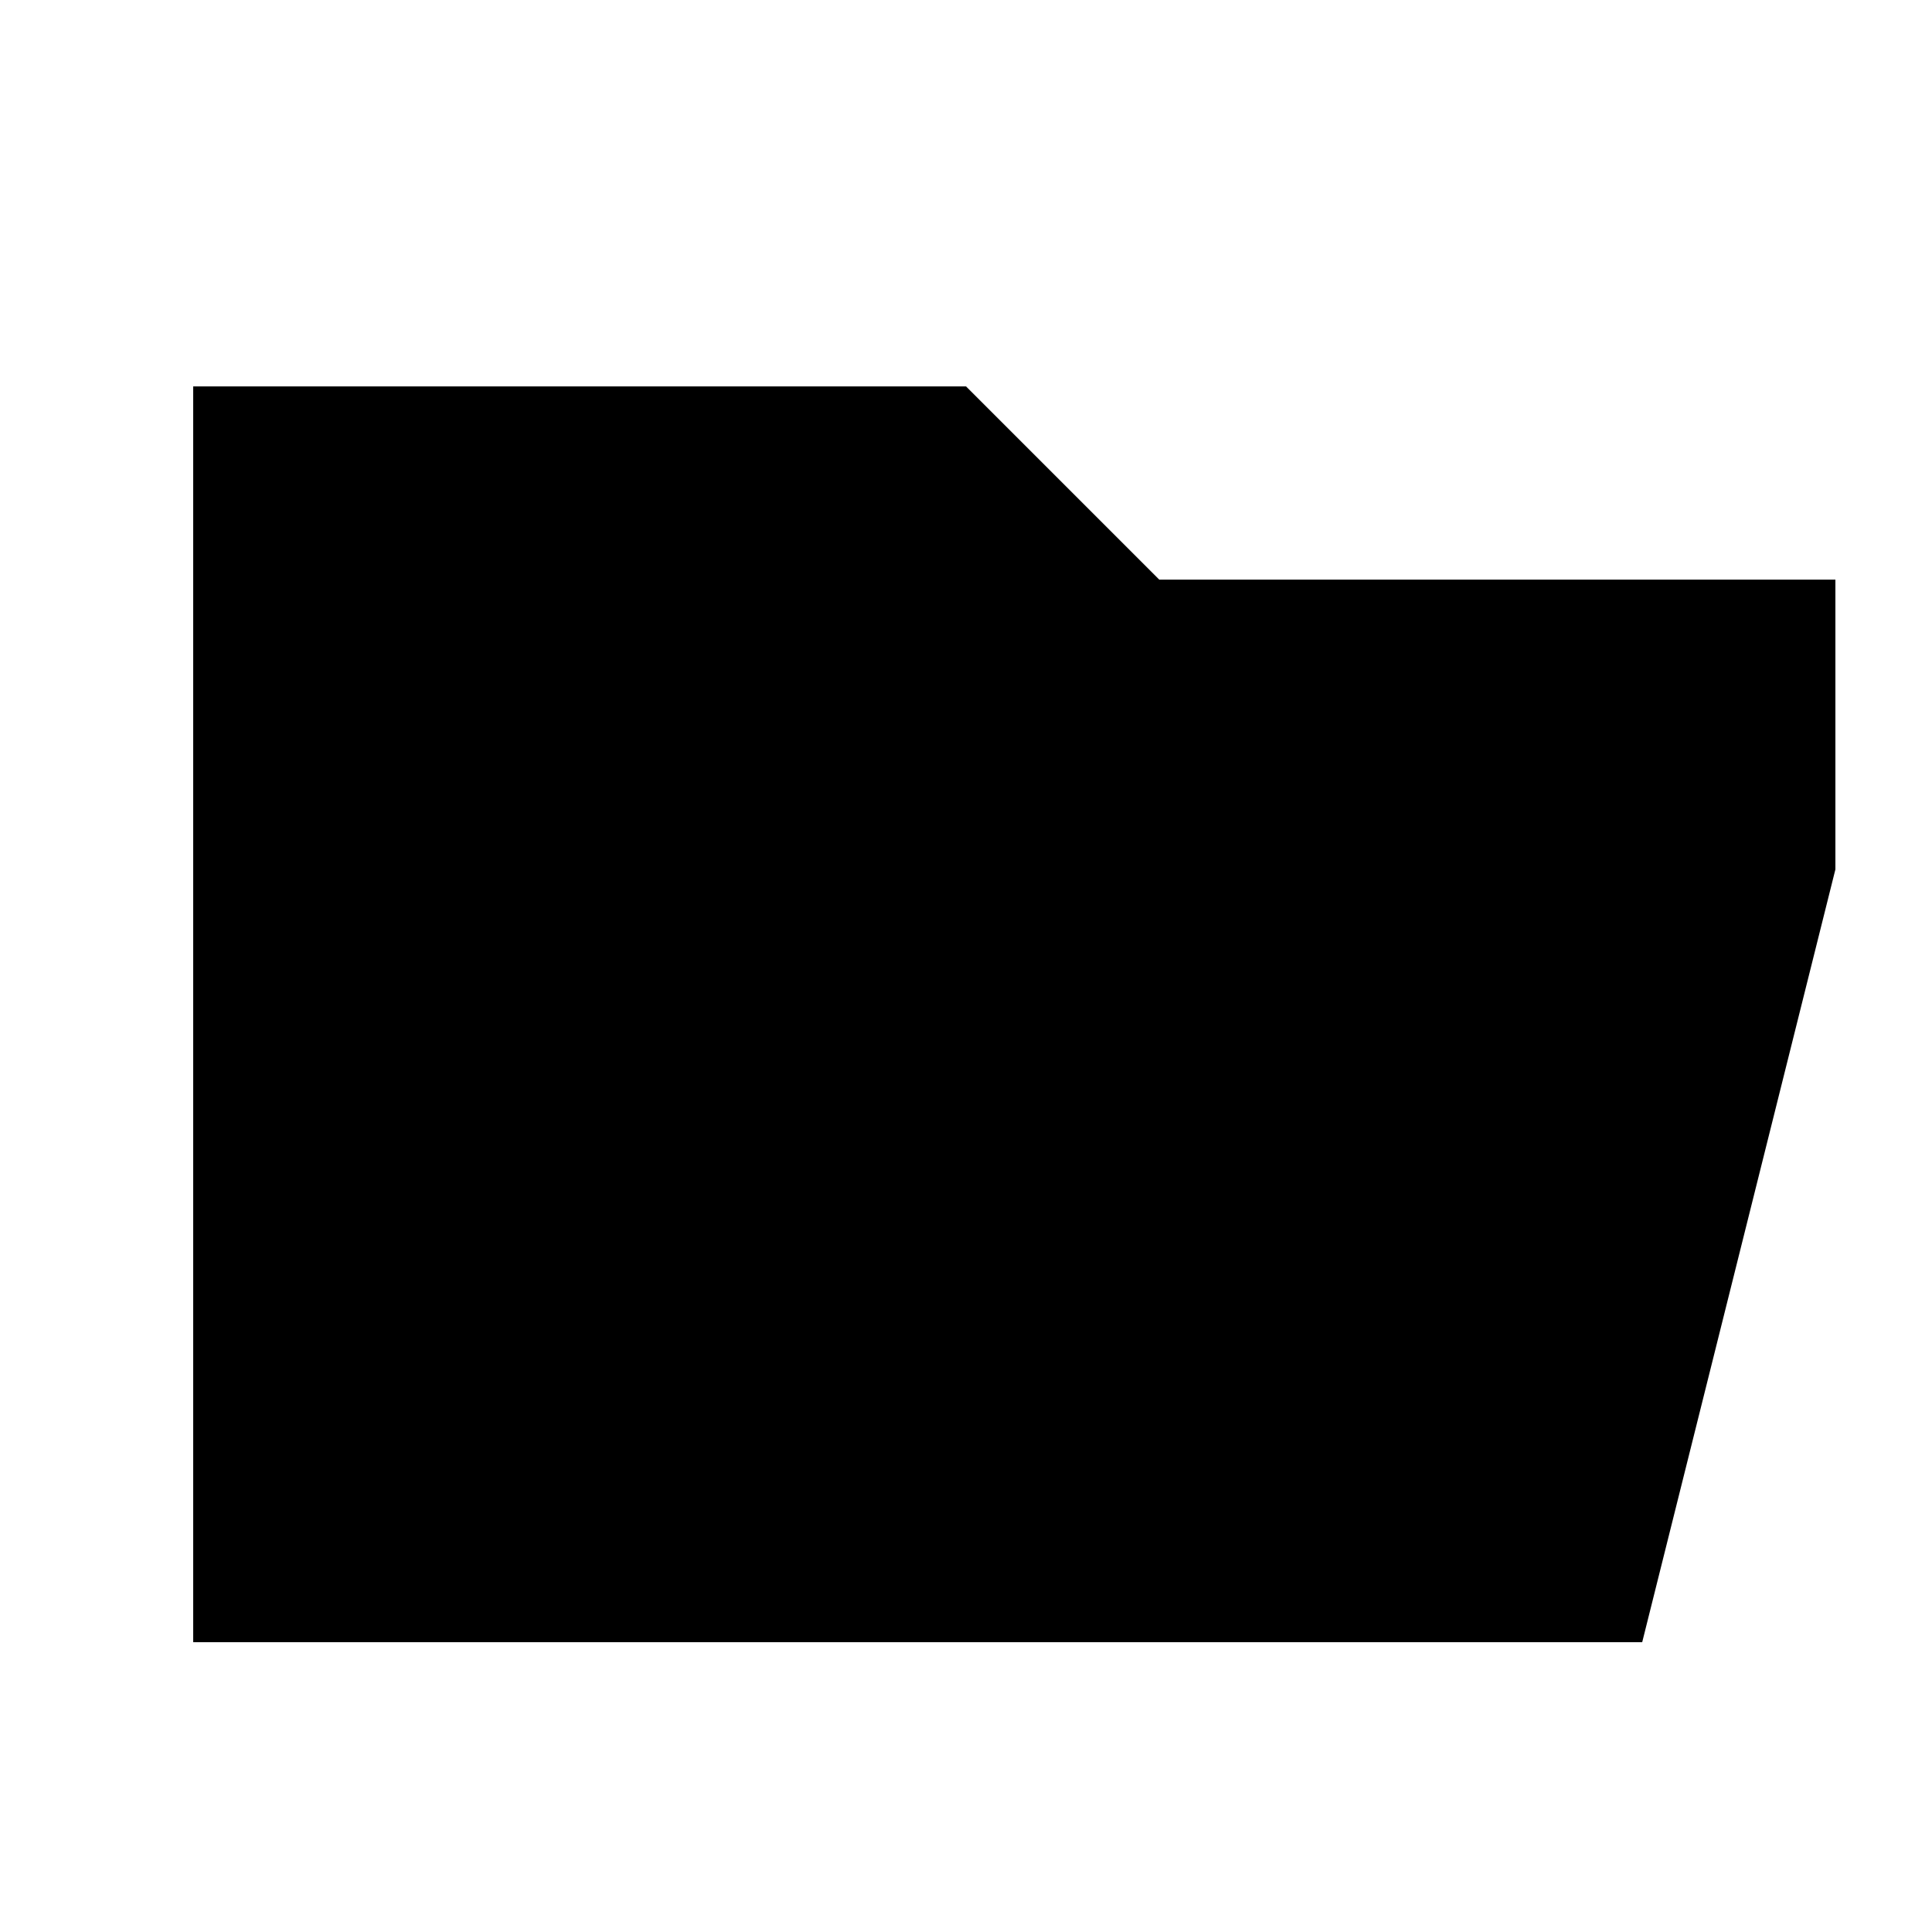
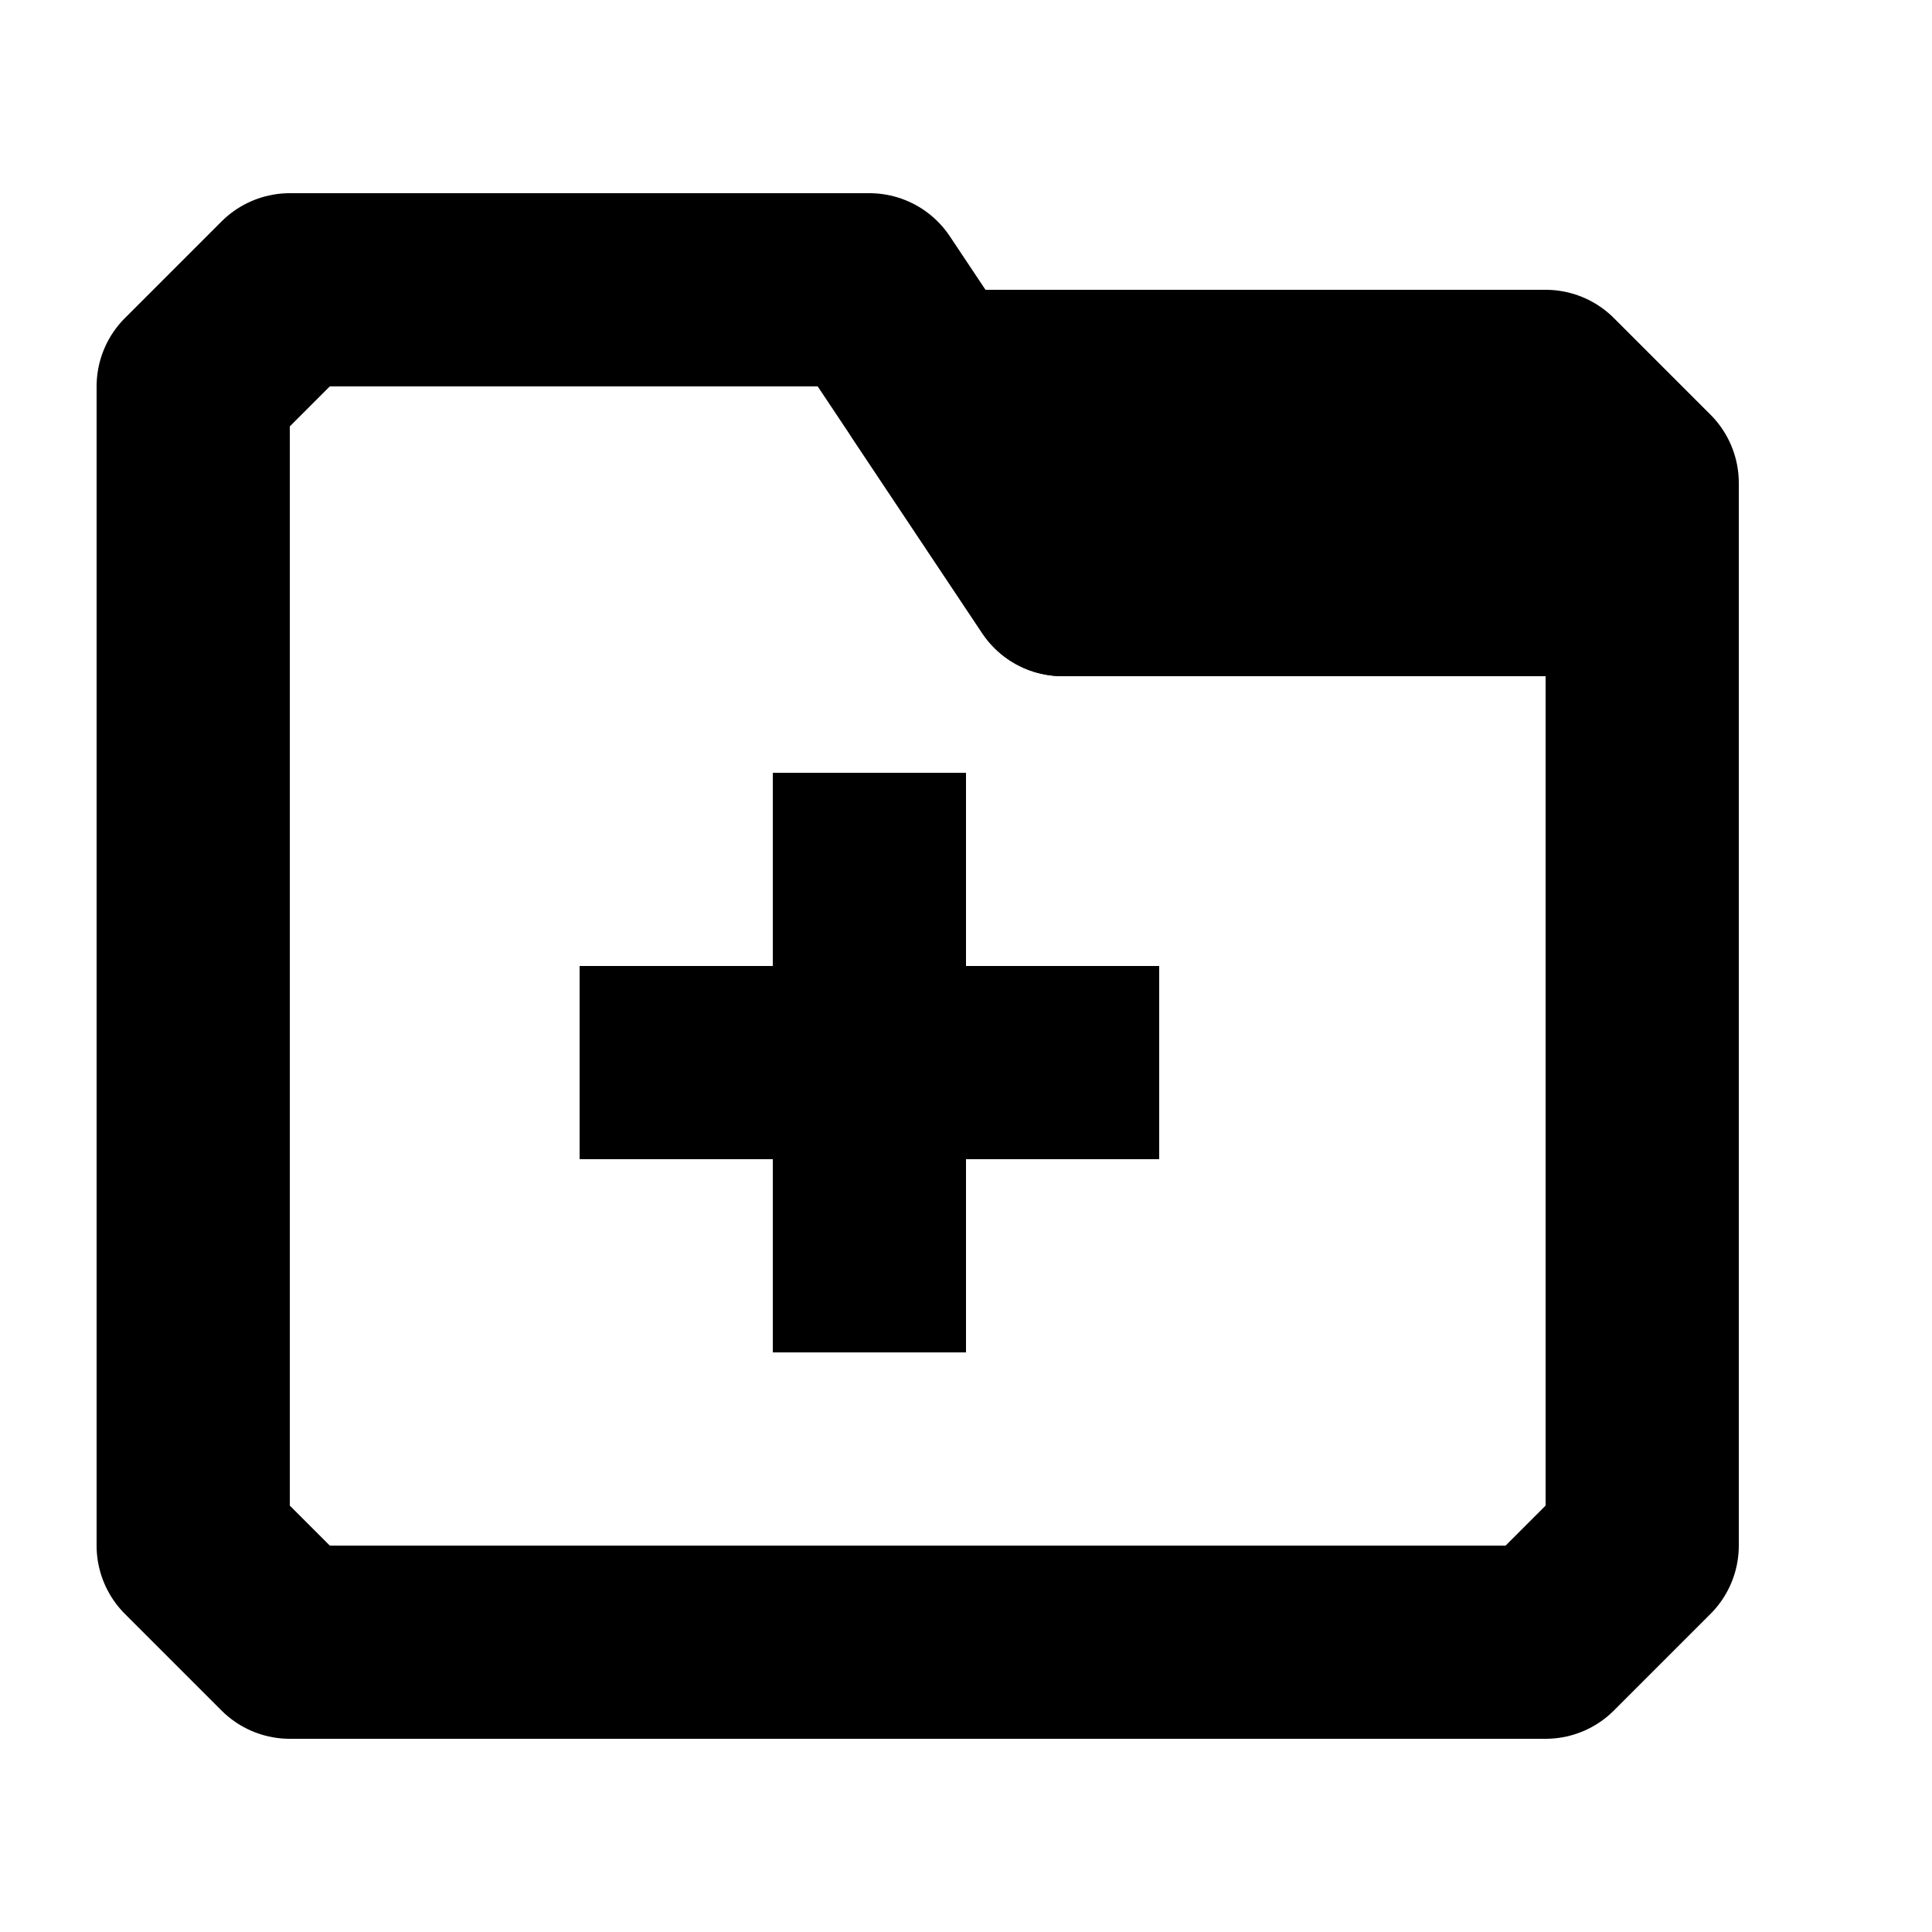
<svg xmlns="http://www.w3.org/2000/svg" width="20" height="20" viewBox="0 0 20 20" id="svg3342" version="1.1">
  <defs id="defs3344" />
  <g id="layer1" transform="translate(0,-1032.362)">
-     <path style="color:#000000;clip-rule:nonzero;display:inline;overflow:visible;visibility:visible;opacity:1;isolation:auto;mix-blend-mode:normal;color-interpolation:sRGB;color-interpolation-filters:linearRGB;solid-color:#000000;solid-opacity:1;fill:#000000;fill-opacity:1;fill-rule:nonzero;stroke:none;stroke-width:2;stroke-linecap:butt;stroke-linejoin:miter;stroke-miterlimit:4;stroke-dasharray:none;stroke-dashoffset:0;stroke-opacity:1;marker:none;color-rendering:auto;image-rendering:auto;shape-rendering:auto;text-rendering:auto;enable-background:accumulate" d="m 2,1036.362 8,0 2,2 7,0 0,3 -2,8 -15,0 z" id="rect4224" />
+     <path style="color:#000000;clip-rule:nonzero;display:inline;overflow:visible;visibility:visible;opacity:1;isolation:auto;mix-blend-mode:normal;color-interpolation:sRGB;color-interpolation-filters:linearRGB;solid-color:#000000;solid-opacity:1;fill:none;fill-opacity:1;fill-rule:nonzero;stroke:#000000;stroke-width:2;stroke-linecap:round;stroke-linejoin:round;stroke-miterlimit:4;stroke-dasharray:none;stroke-dashoffset:0;stroke-opacity:1;marker:none;color-rendering:auto;image-rendering:auto;shape-rendering:auto;text-rendering:auto;enable-background:accumulate" d="m 9.667,1036.362 6.333,0 1,1 0,1 -6,0 z" id="rect4135" />
+     <path style="color:#000000;clip-rule:nonzero;display:inline;overflow:visible;visibility:visible;opacity:1;isolation:auto;mix-blend-mode:normal;color-interpolation:sRGB;color-interpolation-filters:linearRGB;solid-color:#000000;solid-opacity:1;fill:none;fill-opacity:1;fill-rule:nonzero;stroke:#000000;stroke-width:2;stroke-linecap:round;stroke-linejoin:round;stroke-miterlimit:4;stroke-dasharray:none;stroke-dashoffset:0;stroke-opacity:1;marker:none;color-rendering:auto;image-rendering:auto;shape-rendering:auto;text-rendering:auto;enable-background:accumulate" d="m 3,1035.362 6,0 2,3 6,0 0,10 -1,1 -13,0 -1,-1 0,-12 z" id="rect4224" />
+     <path style="color:#000000;clip-rule:nonzero;display:inline;overflow:visible;visibility:visible;opacity:1;isolation:auto;mix-blend-mode:normal;color-interpolation:sRGB;color-interpolation-filters:linearRGB;solid-color:#000000;solid-opacity:1;fill:#000000;fill-opacity:1;fill-rule:nonzero;stroke:none;stroke-width:2;stroke-linecap:round;stroke-linejoin:round;stroke-miterlimit:4.1;stroke-dasharray:none;stroke-dashoffset:0;stroke-opacity:1;marker:none;color-rendering:auto;image-rendering:auto;shape-rendering:auto;text-rendering:auto;enable-background:accumulate" d="m 8,1040.362 0,2 -2,0 0,2 2,0 0,2 2,0 0,-2 2,0 0,-2 -2,0 0,-2 -2,0 z" id="rect4135-4" />
  </g>
</svg>
